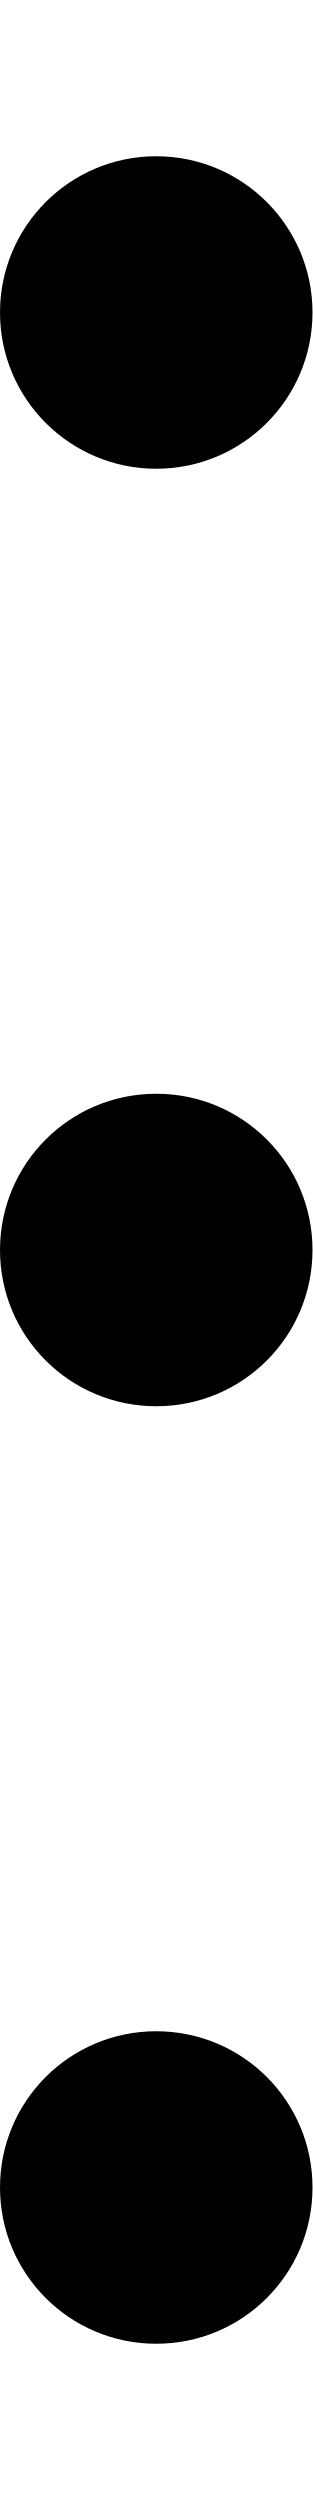
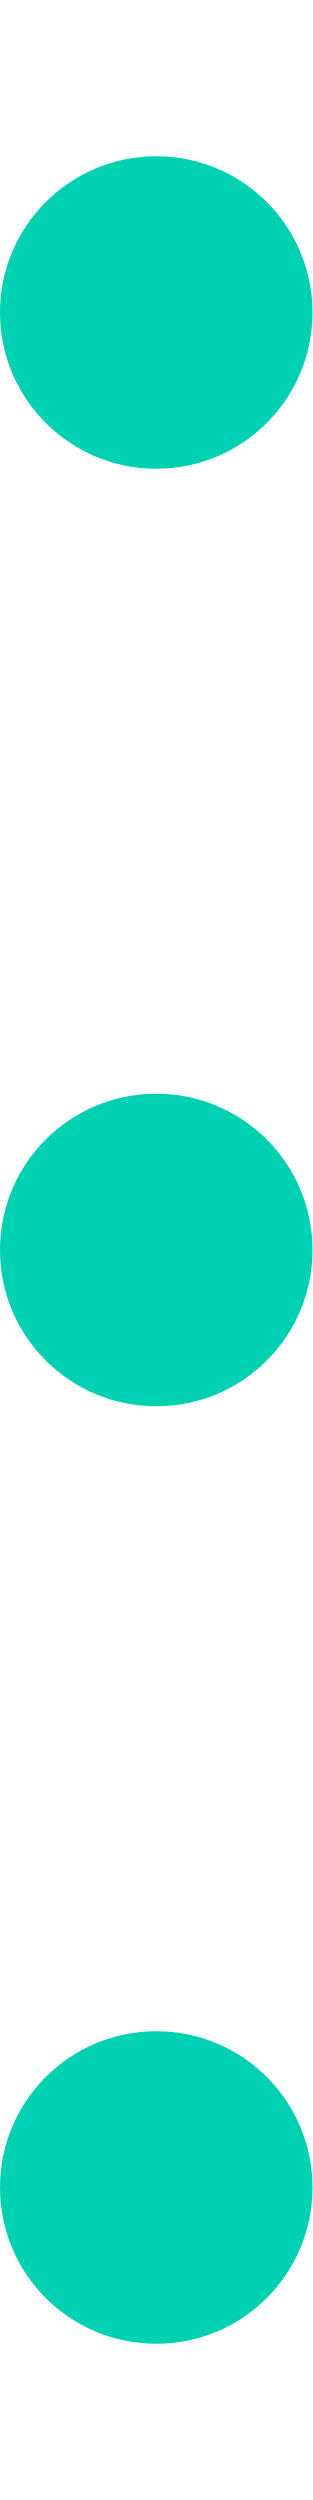
<svg xmlns="http://www.w3.org/2000/svg" viewBox="0 0 64 512">
-   <path fill="currentColor" d="M32 416c17.7 0 32 14.3 32 32s-14.3 32-32 32-32-14.3-32-32 14.3-32 32-32zm0-192c17.7 0 32 14.3 32 32s-14.3 32-32 32-32-14.3-32-32 14.3-32 32-32zM0 64A32 32 0 1 1 64 64 32 32 0 1 1 0 64z" />
+   <path fill="#00d1b2" d="M32 416c17.7 0 32 14.3 32 32s-14.3 32-32 32-32-14.3-32-32 14.3-32 32-32zm0-192c17.7 0 32 14.3 32 32s-14.3 32-32 32-32-14.3-32-32 14.3-32 32-32zM0 64A32 32 0 1 1 64 64 32 32 0 1 1 0 64z" />
</svg>
